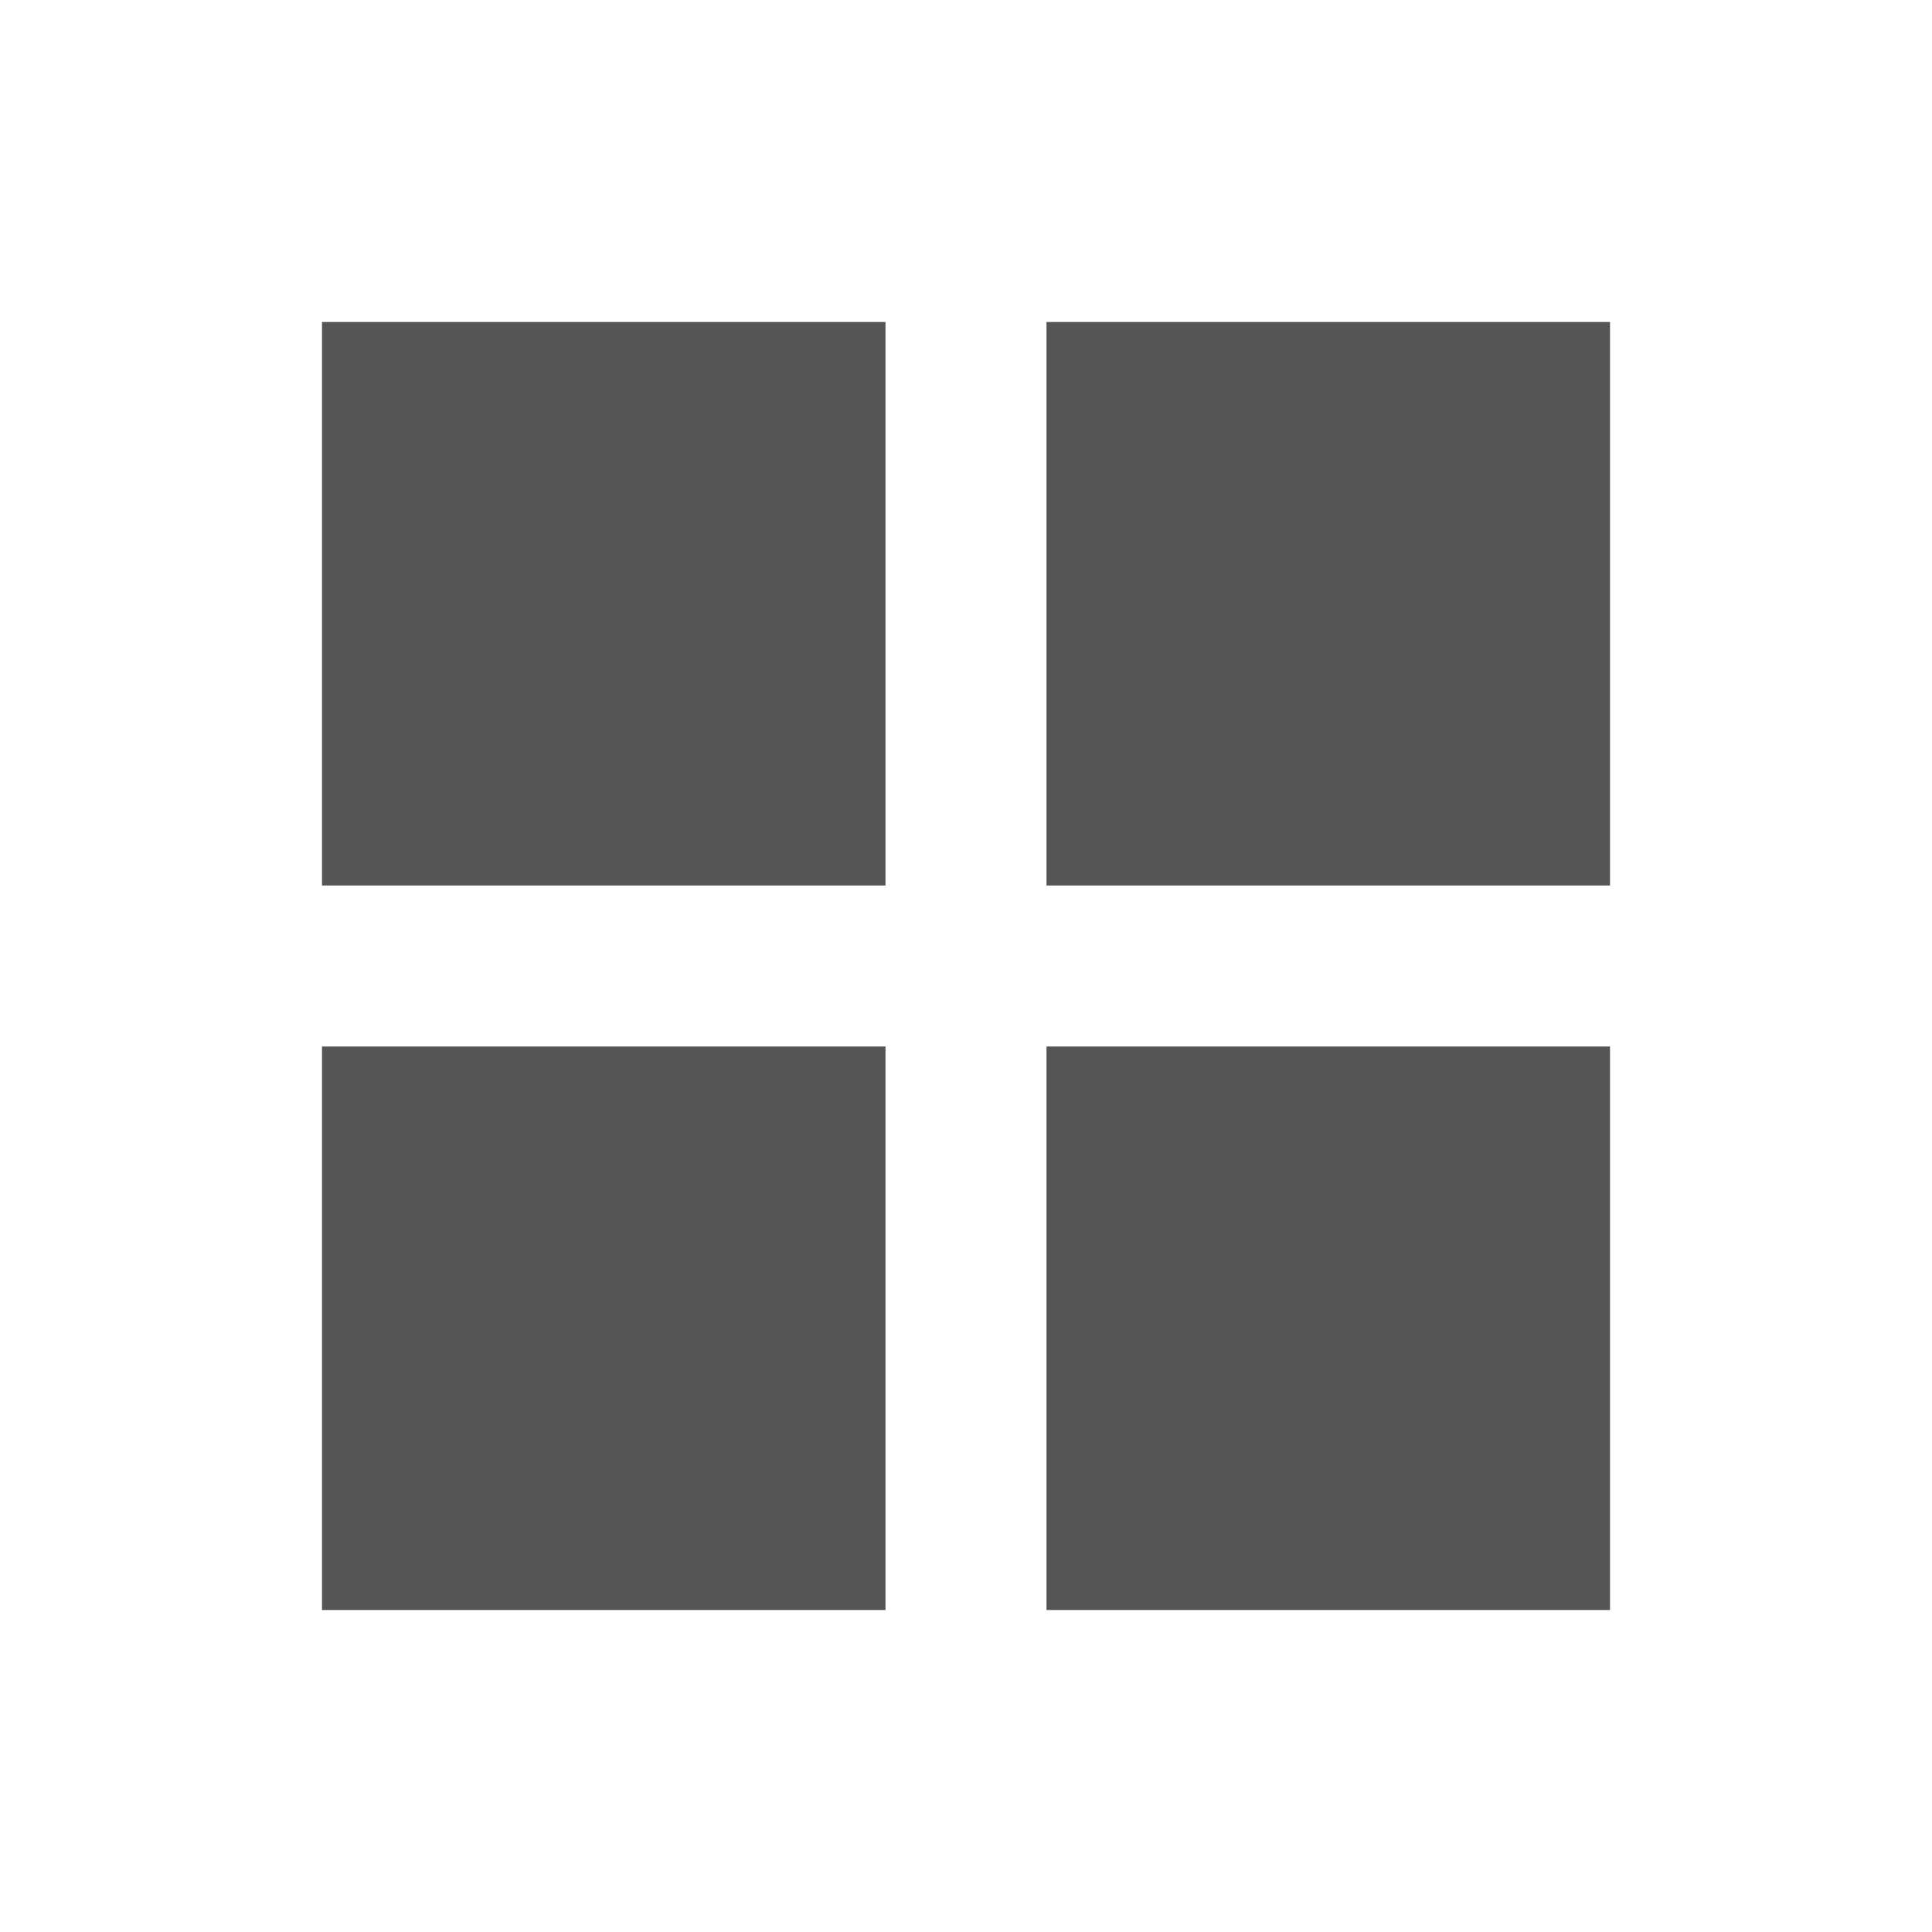
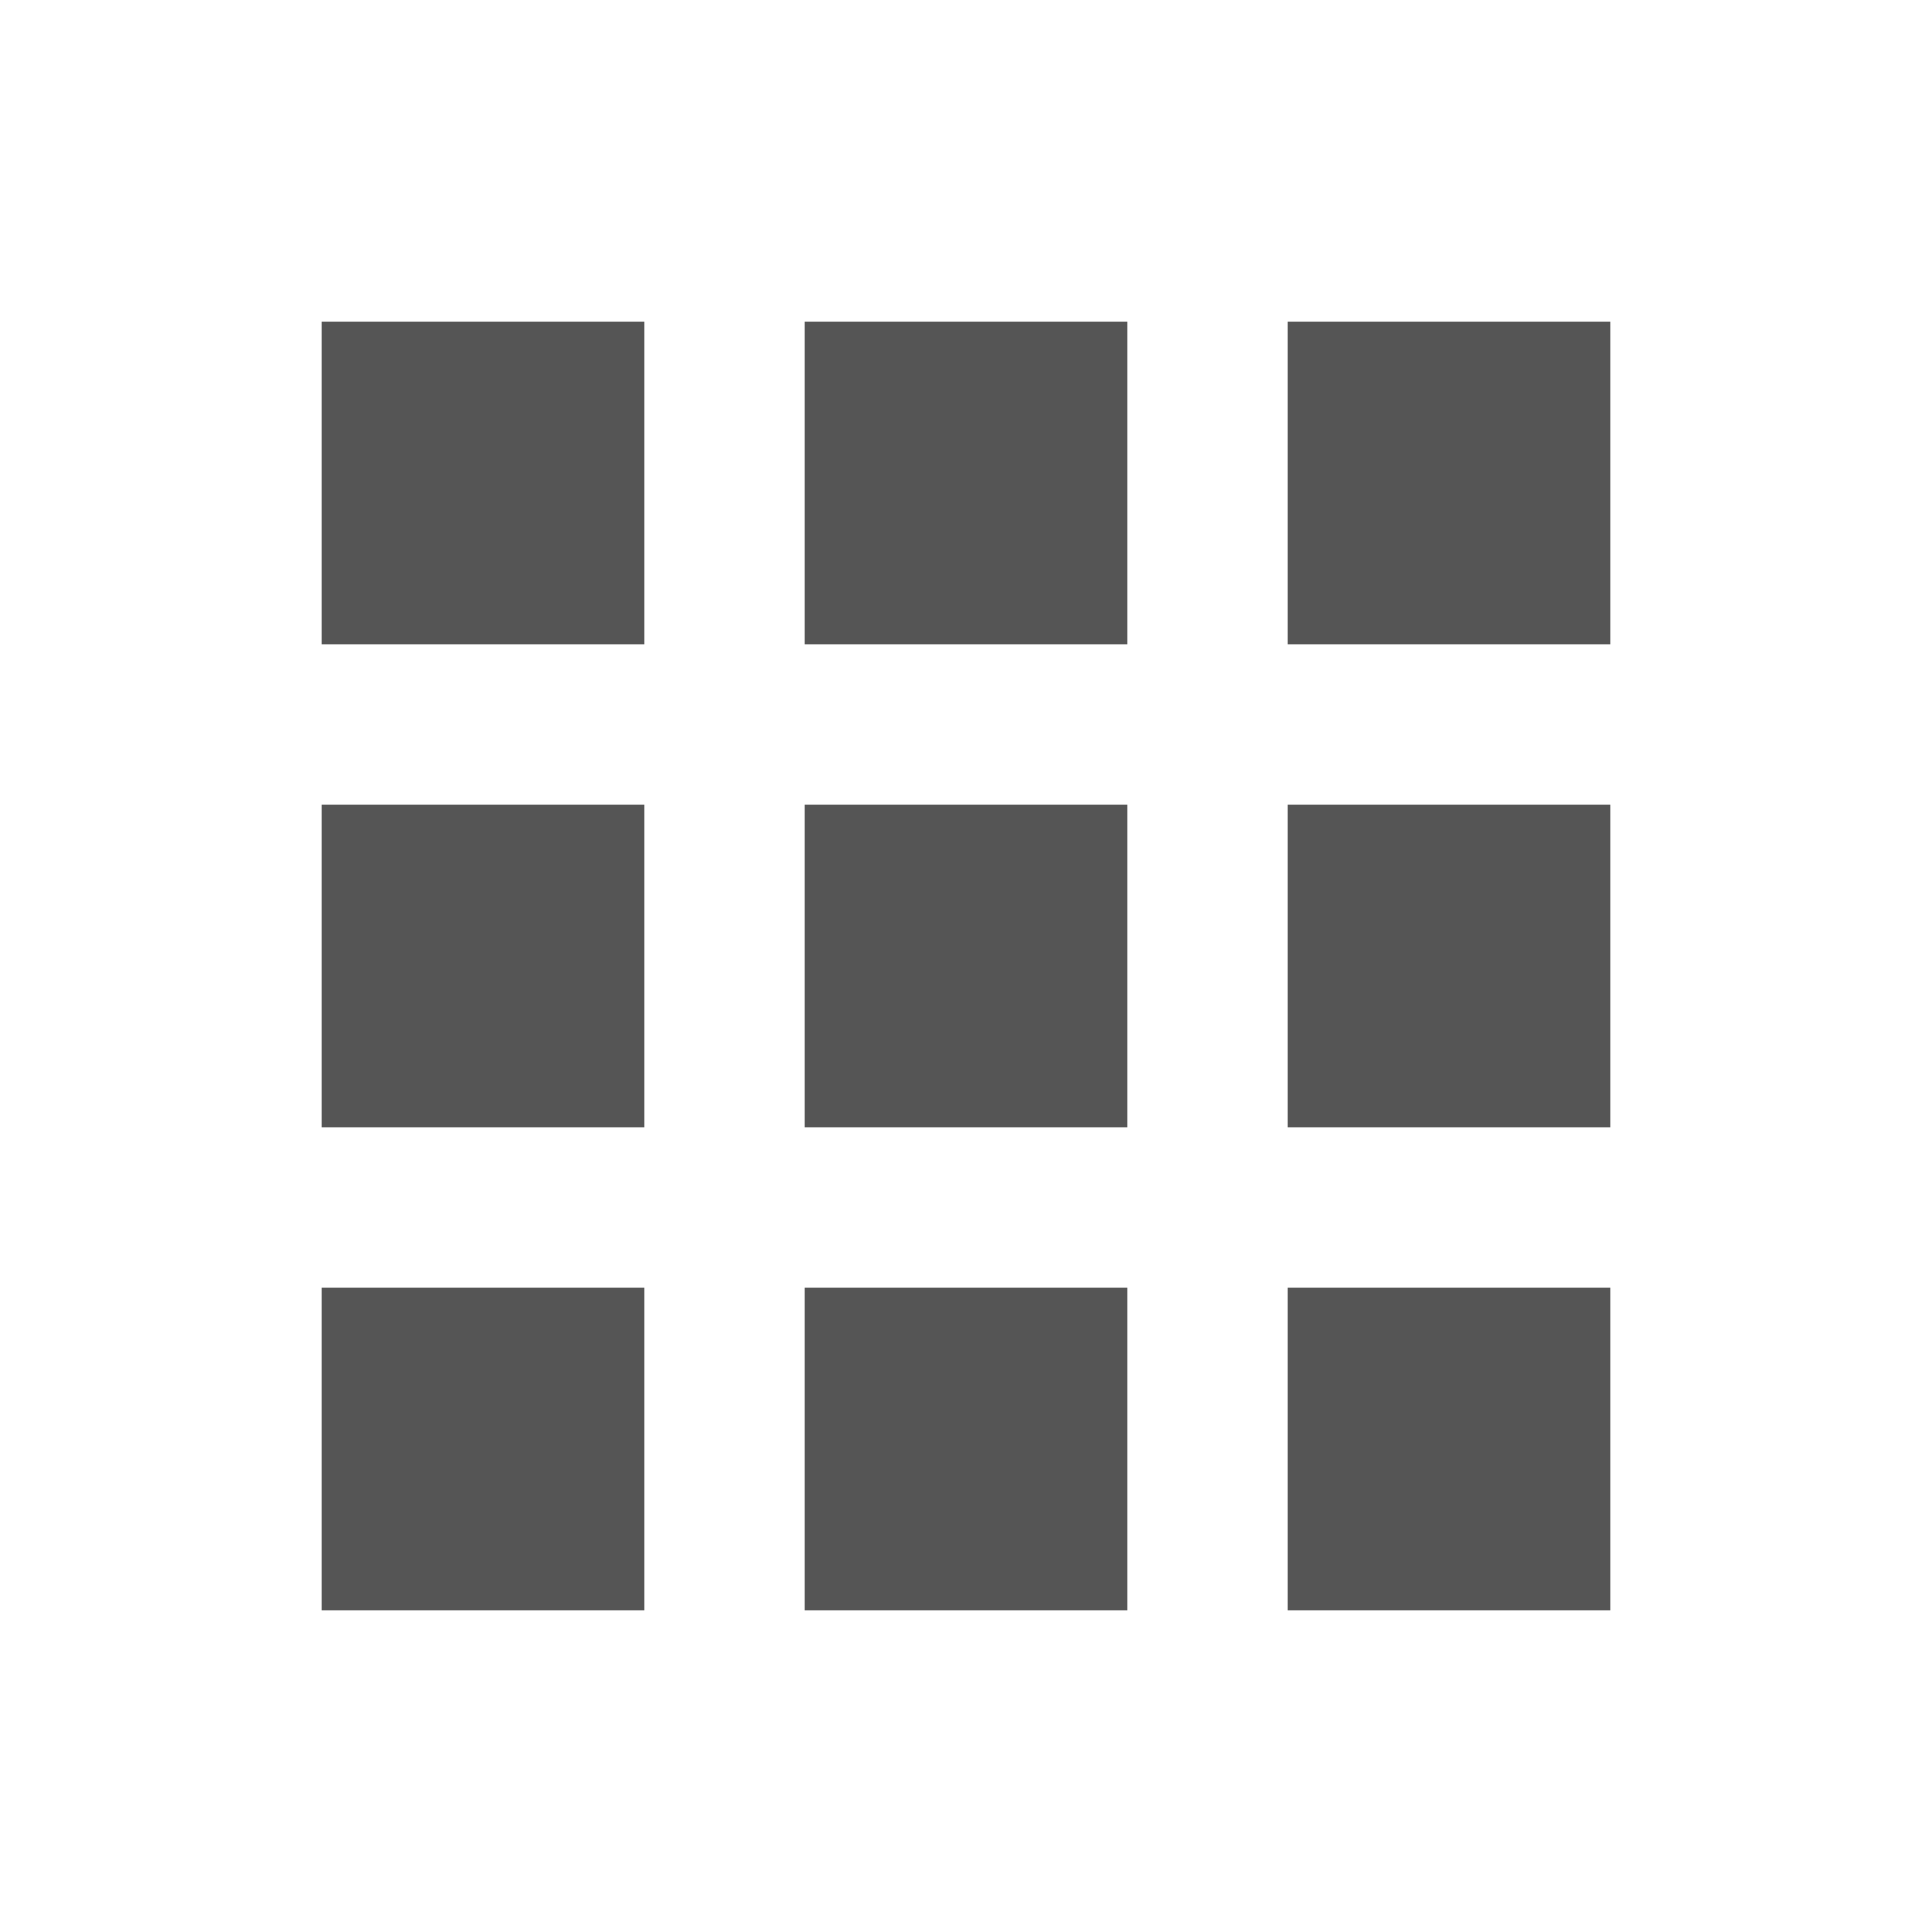
- <svg xmlns="http://www.w3.org/2000/svg" version="1.1" width="24" height="24" viewBox="0 0 24 24">
-   <path d="m4 4 0 7 7 0 0-7zm9 0 0 7 7 0 0-7zm-9 9 0 7 7 0 0-7zm9 0 0 7 7 0 0-7z" fill="#555" />
+ <svg xmlns="http://www.w3.org/2000/svg" width="24" height="24" viewBox="0 0 24 24">
+   <path fill="#555" d="M4 8h4V4H4v4zm6 12h4v-4h-4v4zm-6 0h4v-4H4v4zm0-6h4v-4H4v4zm6 0h4v-4h-4v4zm6-10v4h4V4h-4zm-6 4h4V4h-4v4zm6 6h4v-4h-4v4zm0 6h4v-4h-4v4z" />
</svg>
